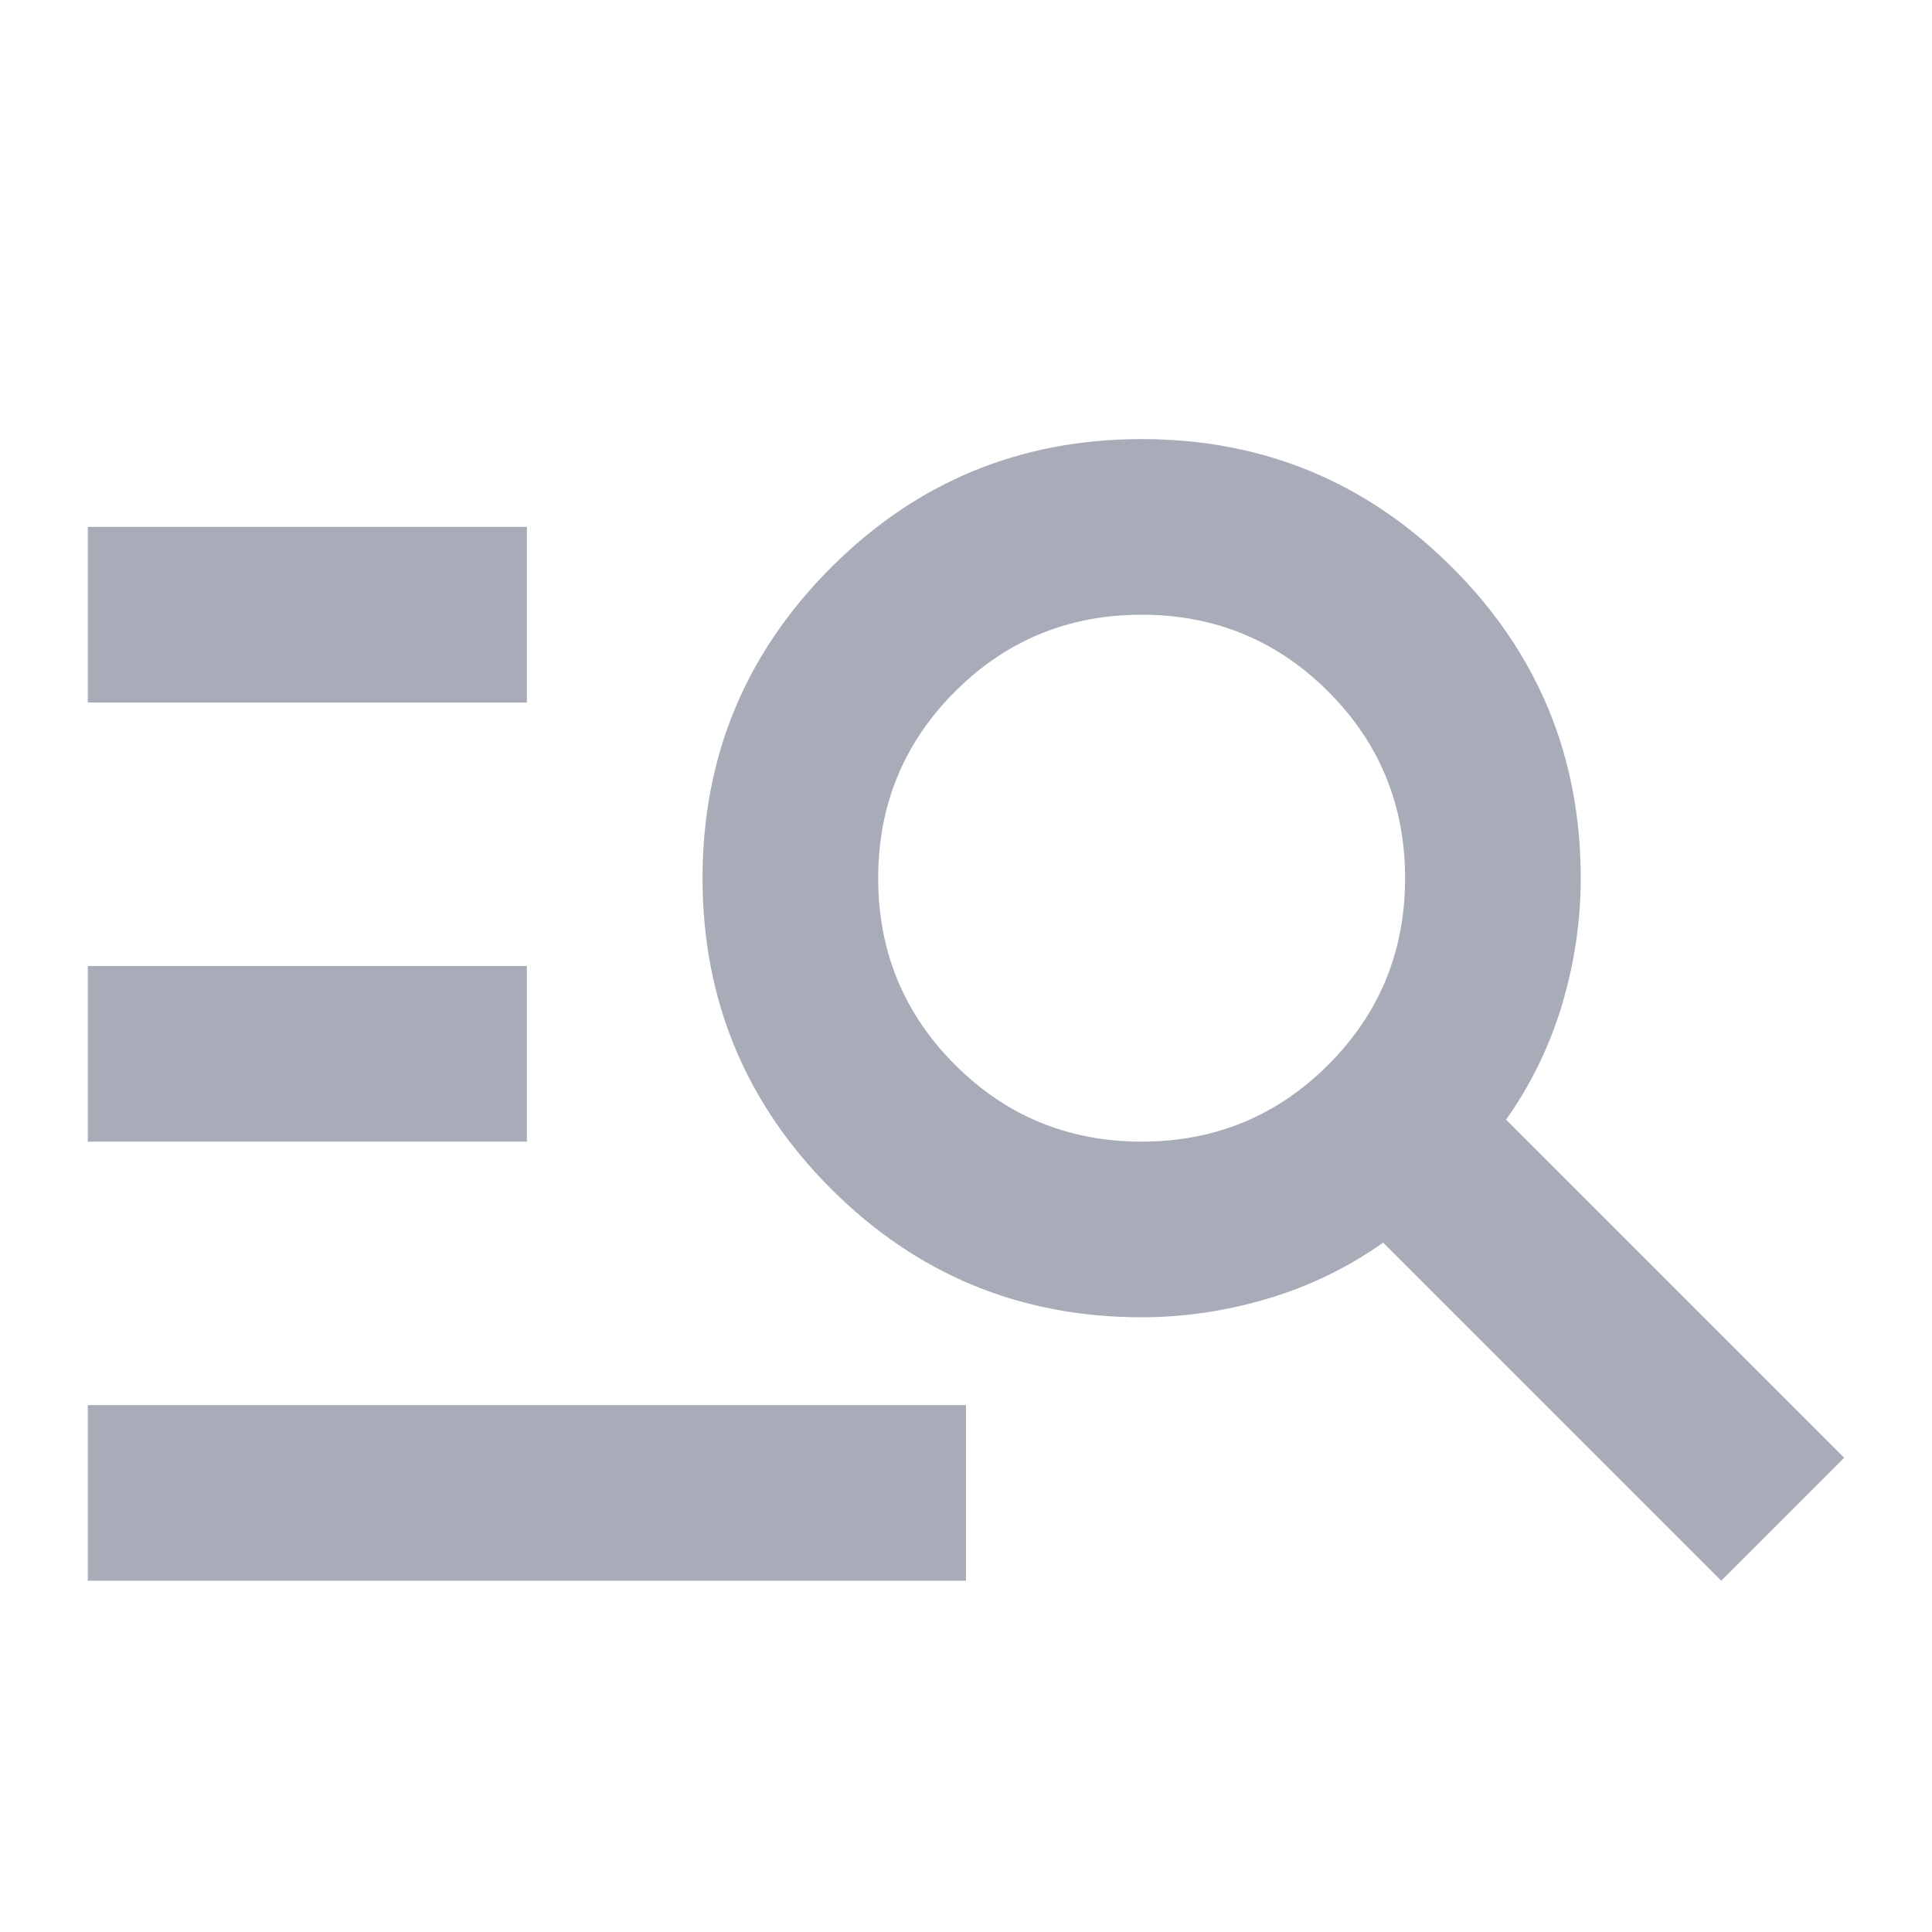
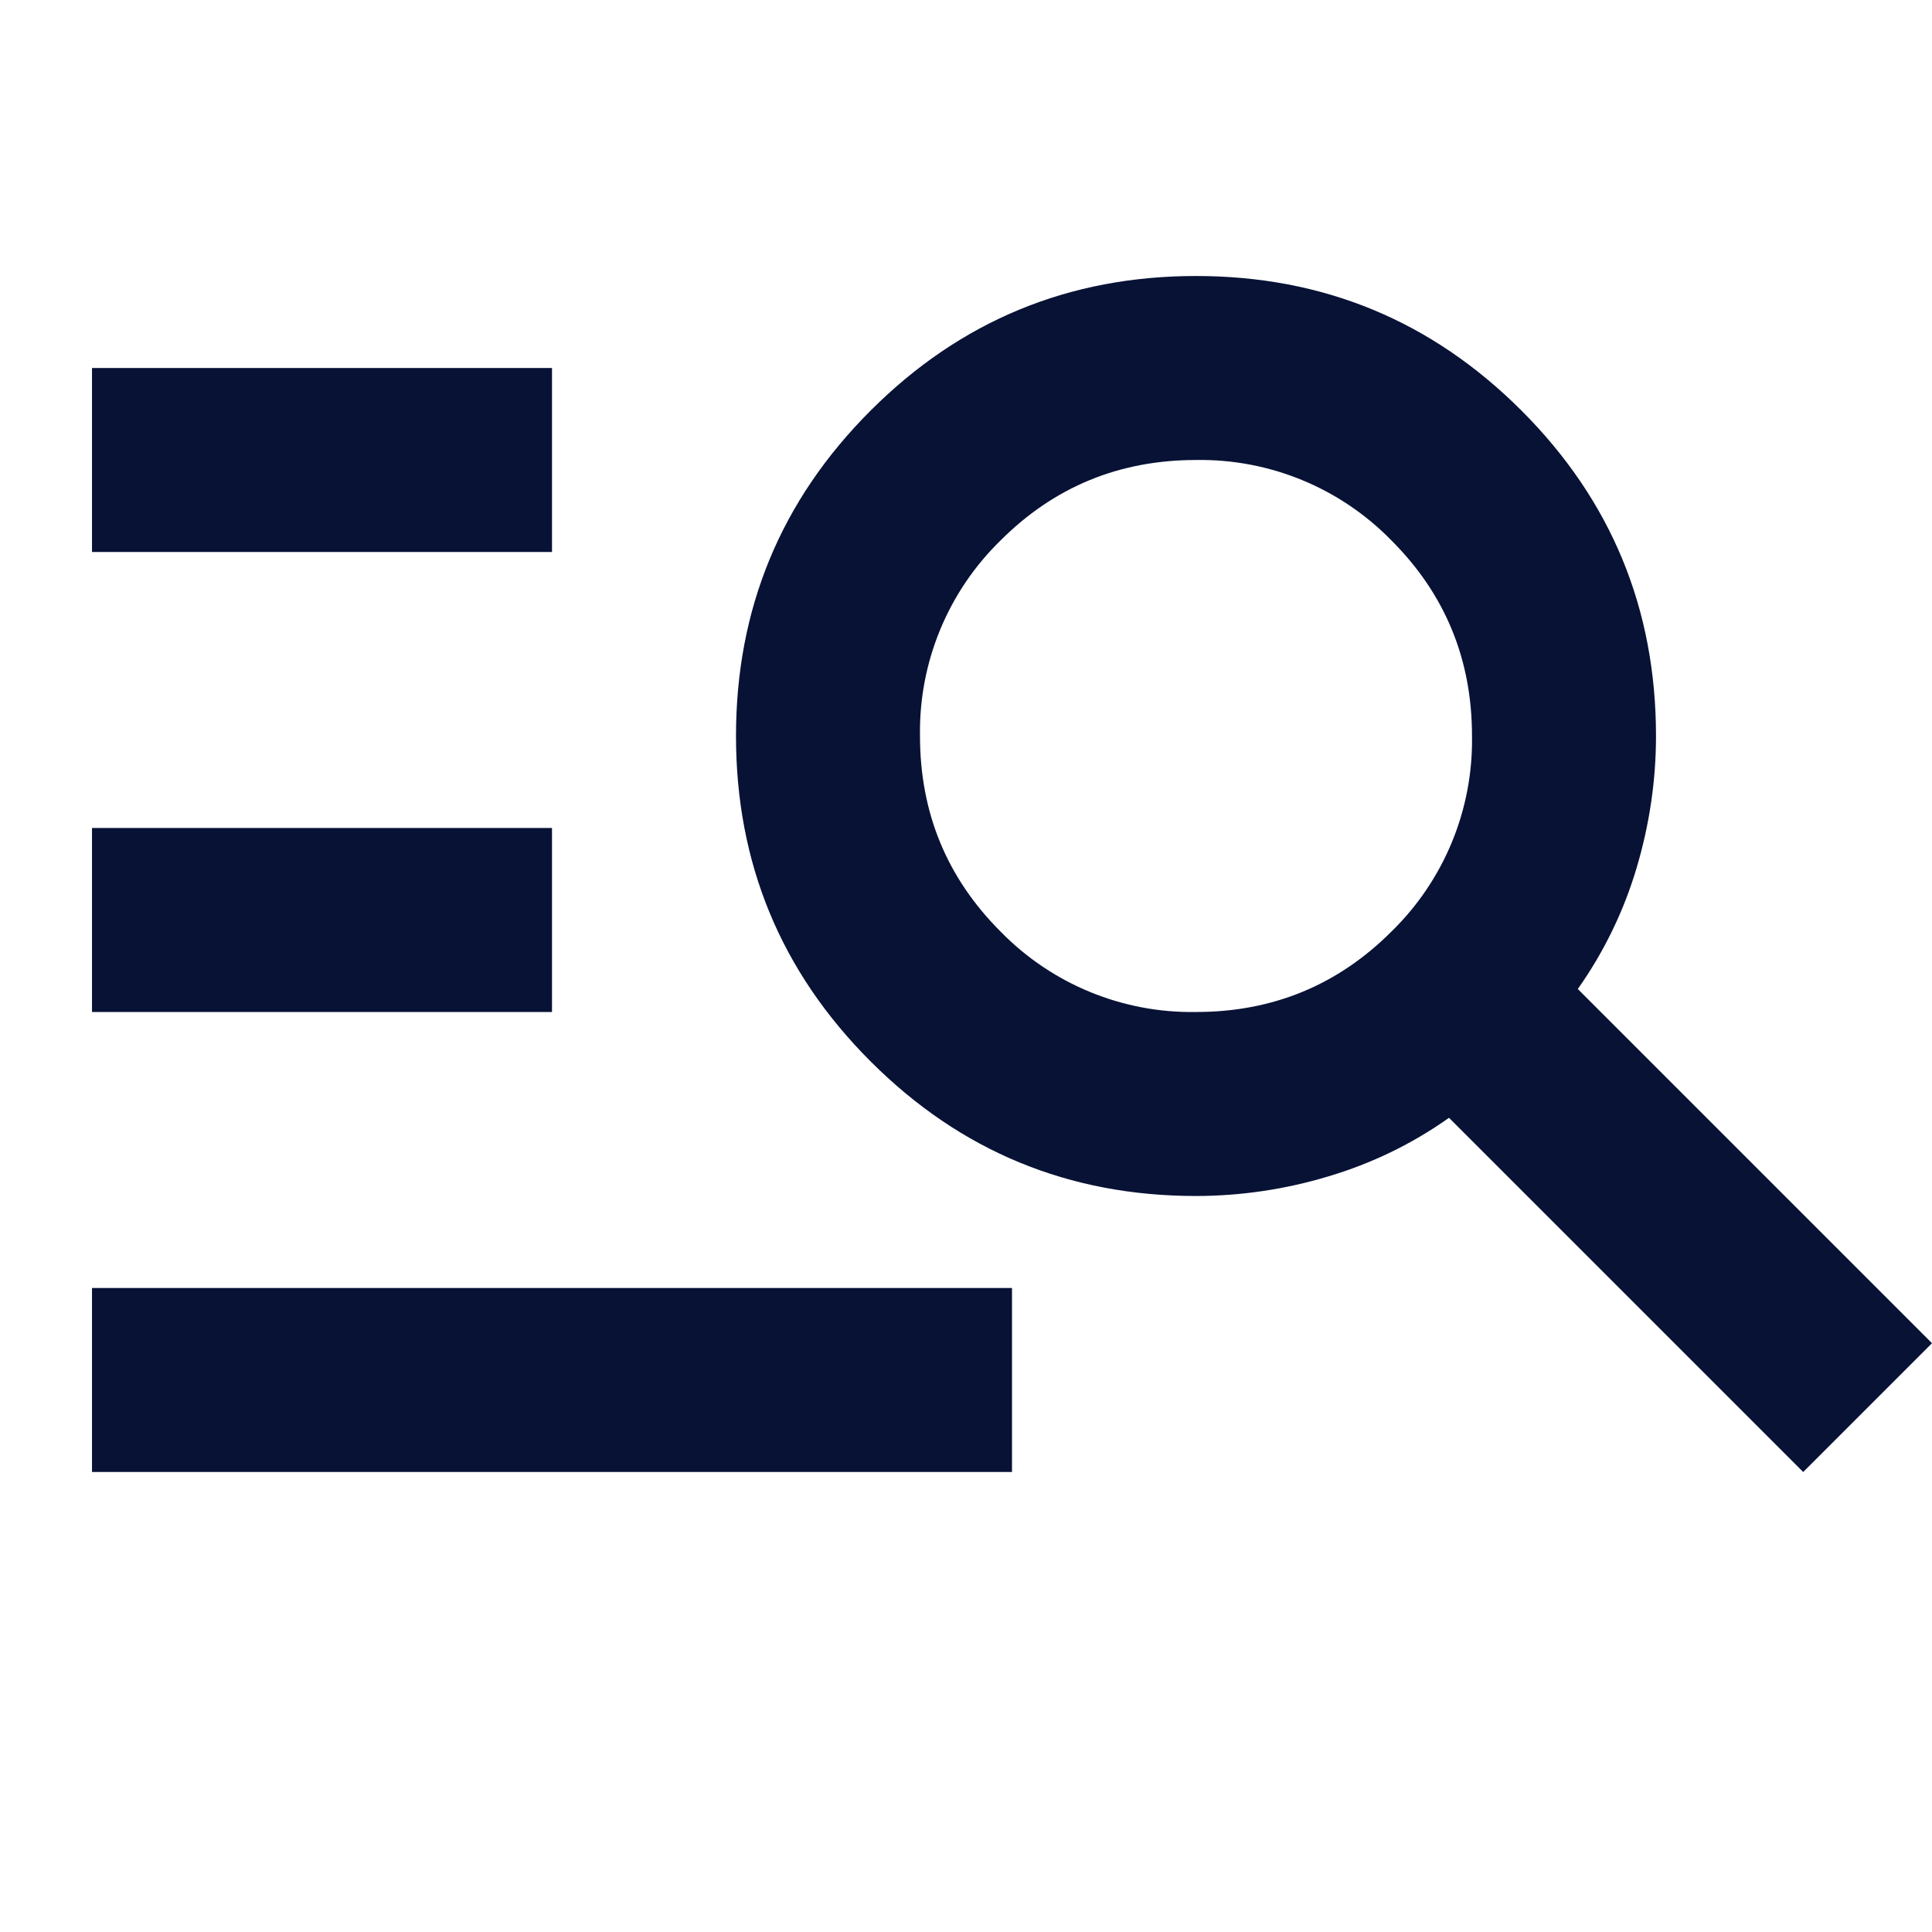
- <svg xmlns="http://www.w3.org/2000/svg" width="22" height="22" viewBox="0 0 22 22" fill="none">
-   <path d="M1 18V16H11V18H1ZM1 13V11H6V13H1ZM1 8V6H6V8H1ZM19.6 18L15.75 14.15C15.35 14.433 14.912 14.646 14.438 14.787C13.963 14.929 13.483 15 13 15C11.617 15 10.438 14.512 9.463 13.537C8.488 12.562 8 11.383 8 10C8 8.617 8.488 7.438 9.463 6.463C10.438 5.487 11.617 5 13 5C14.383 5 15.562 5.487 16.538 6.463C17.512 7.438 18 8.617 18 10C18 10.483 17.929 10.963 17.788 11.438C17.646 11.912 17.433 12.35 17.15 12.75L21 16.6L19.6 18ZM13 13C13.833 13 14.542 12.708 15.125 12.125C15.708 11.542 16 10.833 16 10C16 9.167 15.708 8.458 15.125 7.875C14.542 7.292 13.833 7 13 7C12.167 7 11.458 7.292 10.875 7.875C10.292 8.458 10 9.167 10 10C10 10.833 10.292 11.542 10.875 12.125C11.458 12.708 12.167 13 13 13Z" fill="#071235" fill-opacity="0.35" />
+ <svg xmlns="http://www.w3.org/2000/svg" width="21" height="21" fill="none">
+   <path fill="#071235" d="M1 16v-2h10v2zm0-5V9h5v2zm0-5V4h5v2zm18.6 10-3.85-3.85q-.6.425-1.312.637A5 5 0 0 1 13 13q-2.075 0-3.537-1.463Q8 10.075 8 8q0-2.075 1.463-3.537Q10.926 3 13 3q2.075 0 3.538 1.463Q18 5.925 18 8q0 .725-.212 1.438a4.5 4.5 0 0 1-.638 1.312L21 14.6zM13 11q1.25 0 2.125-.875A2.9 2.9 0 0 0 16 8q0-1.25-.875-2.125A2.9 2.9 0 0 0 13 5q-1.25 0-2.125.875A2.9 2.9 0 0 0 10 8q0 1.25.875 2.125A2.9 2.9 0 0 0 13 11" />
</svg>
